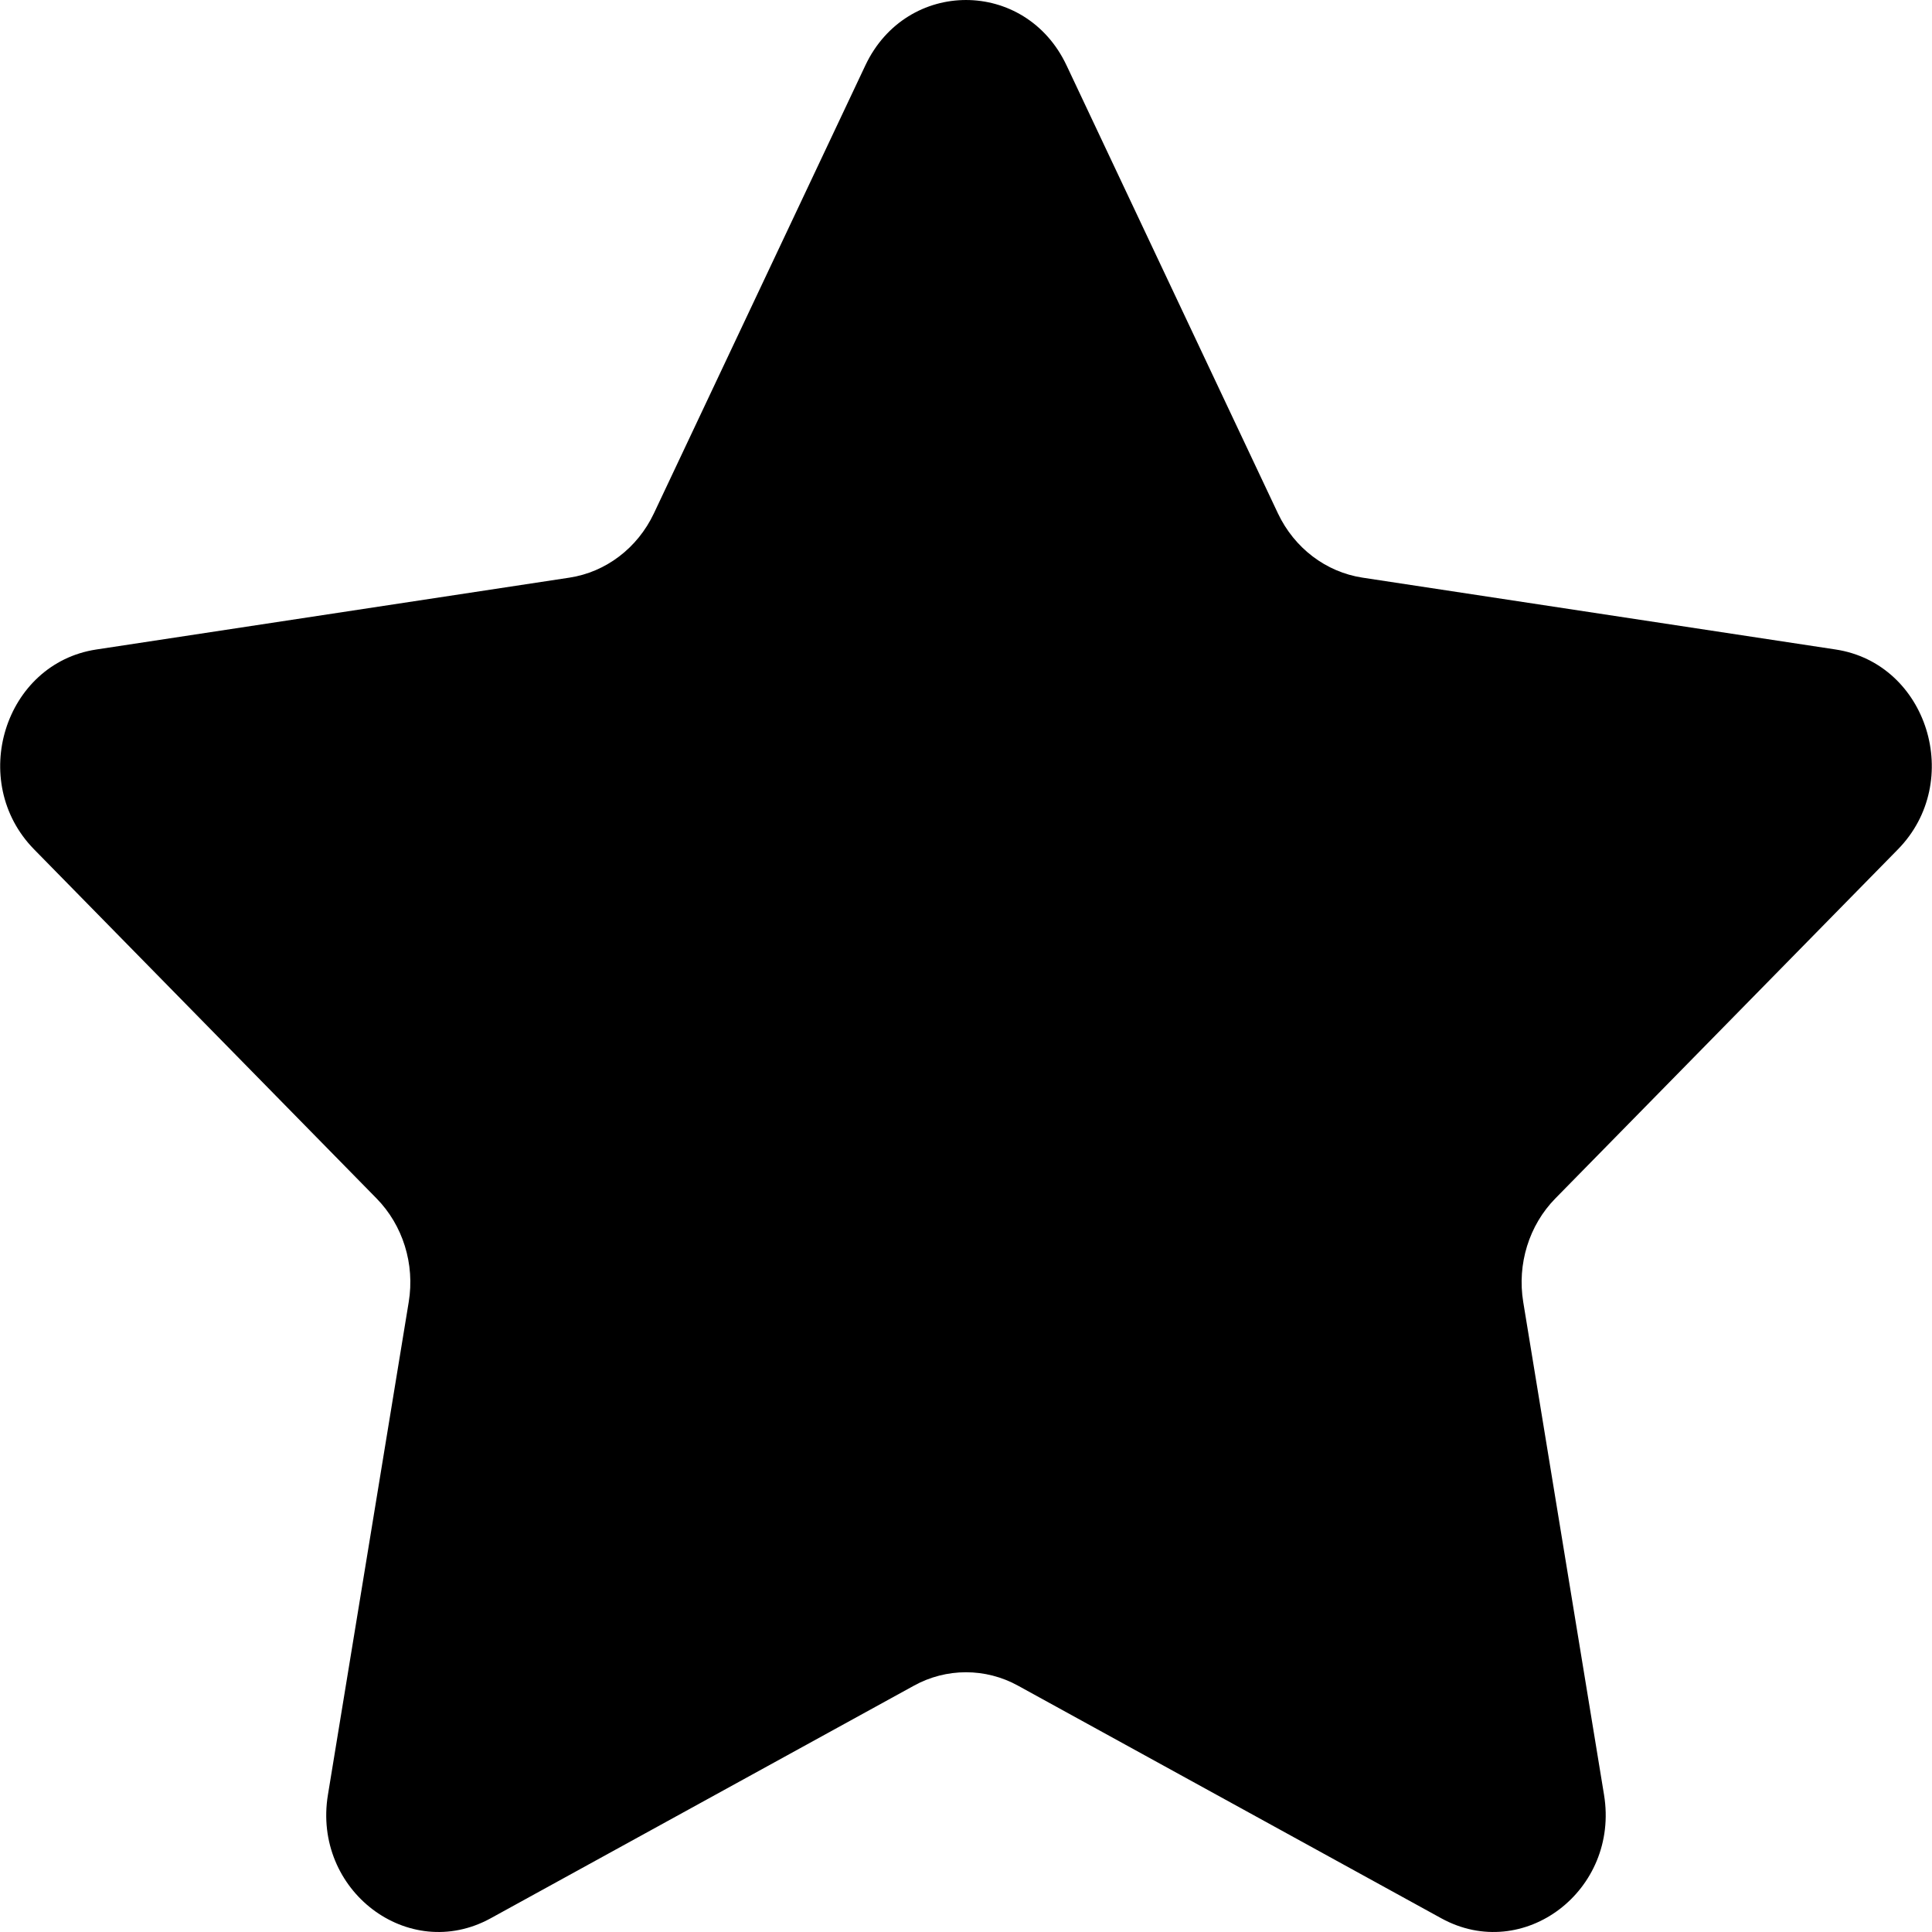
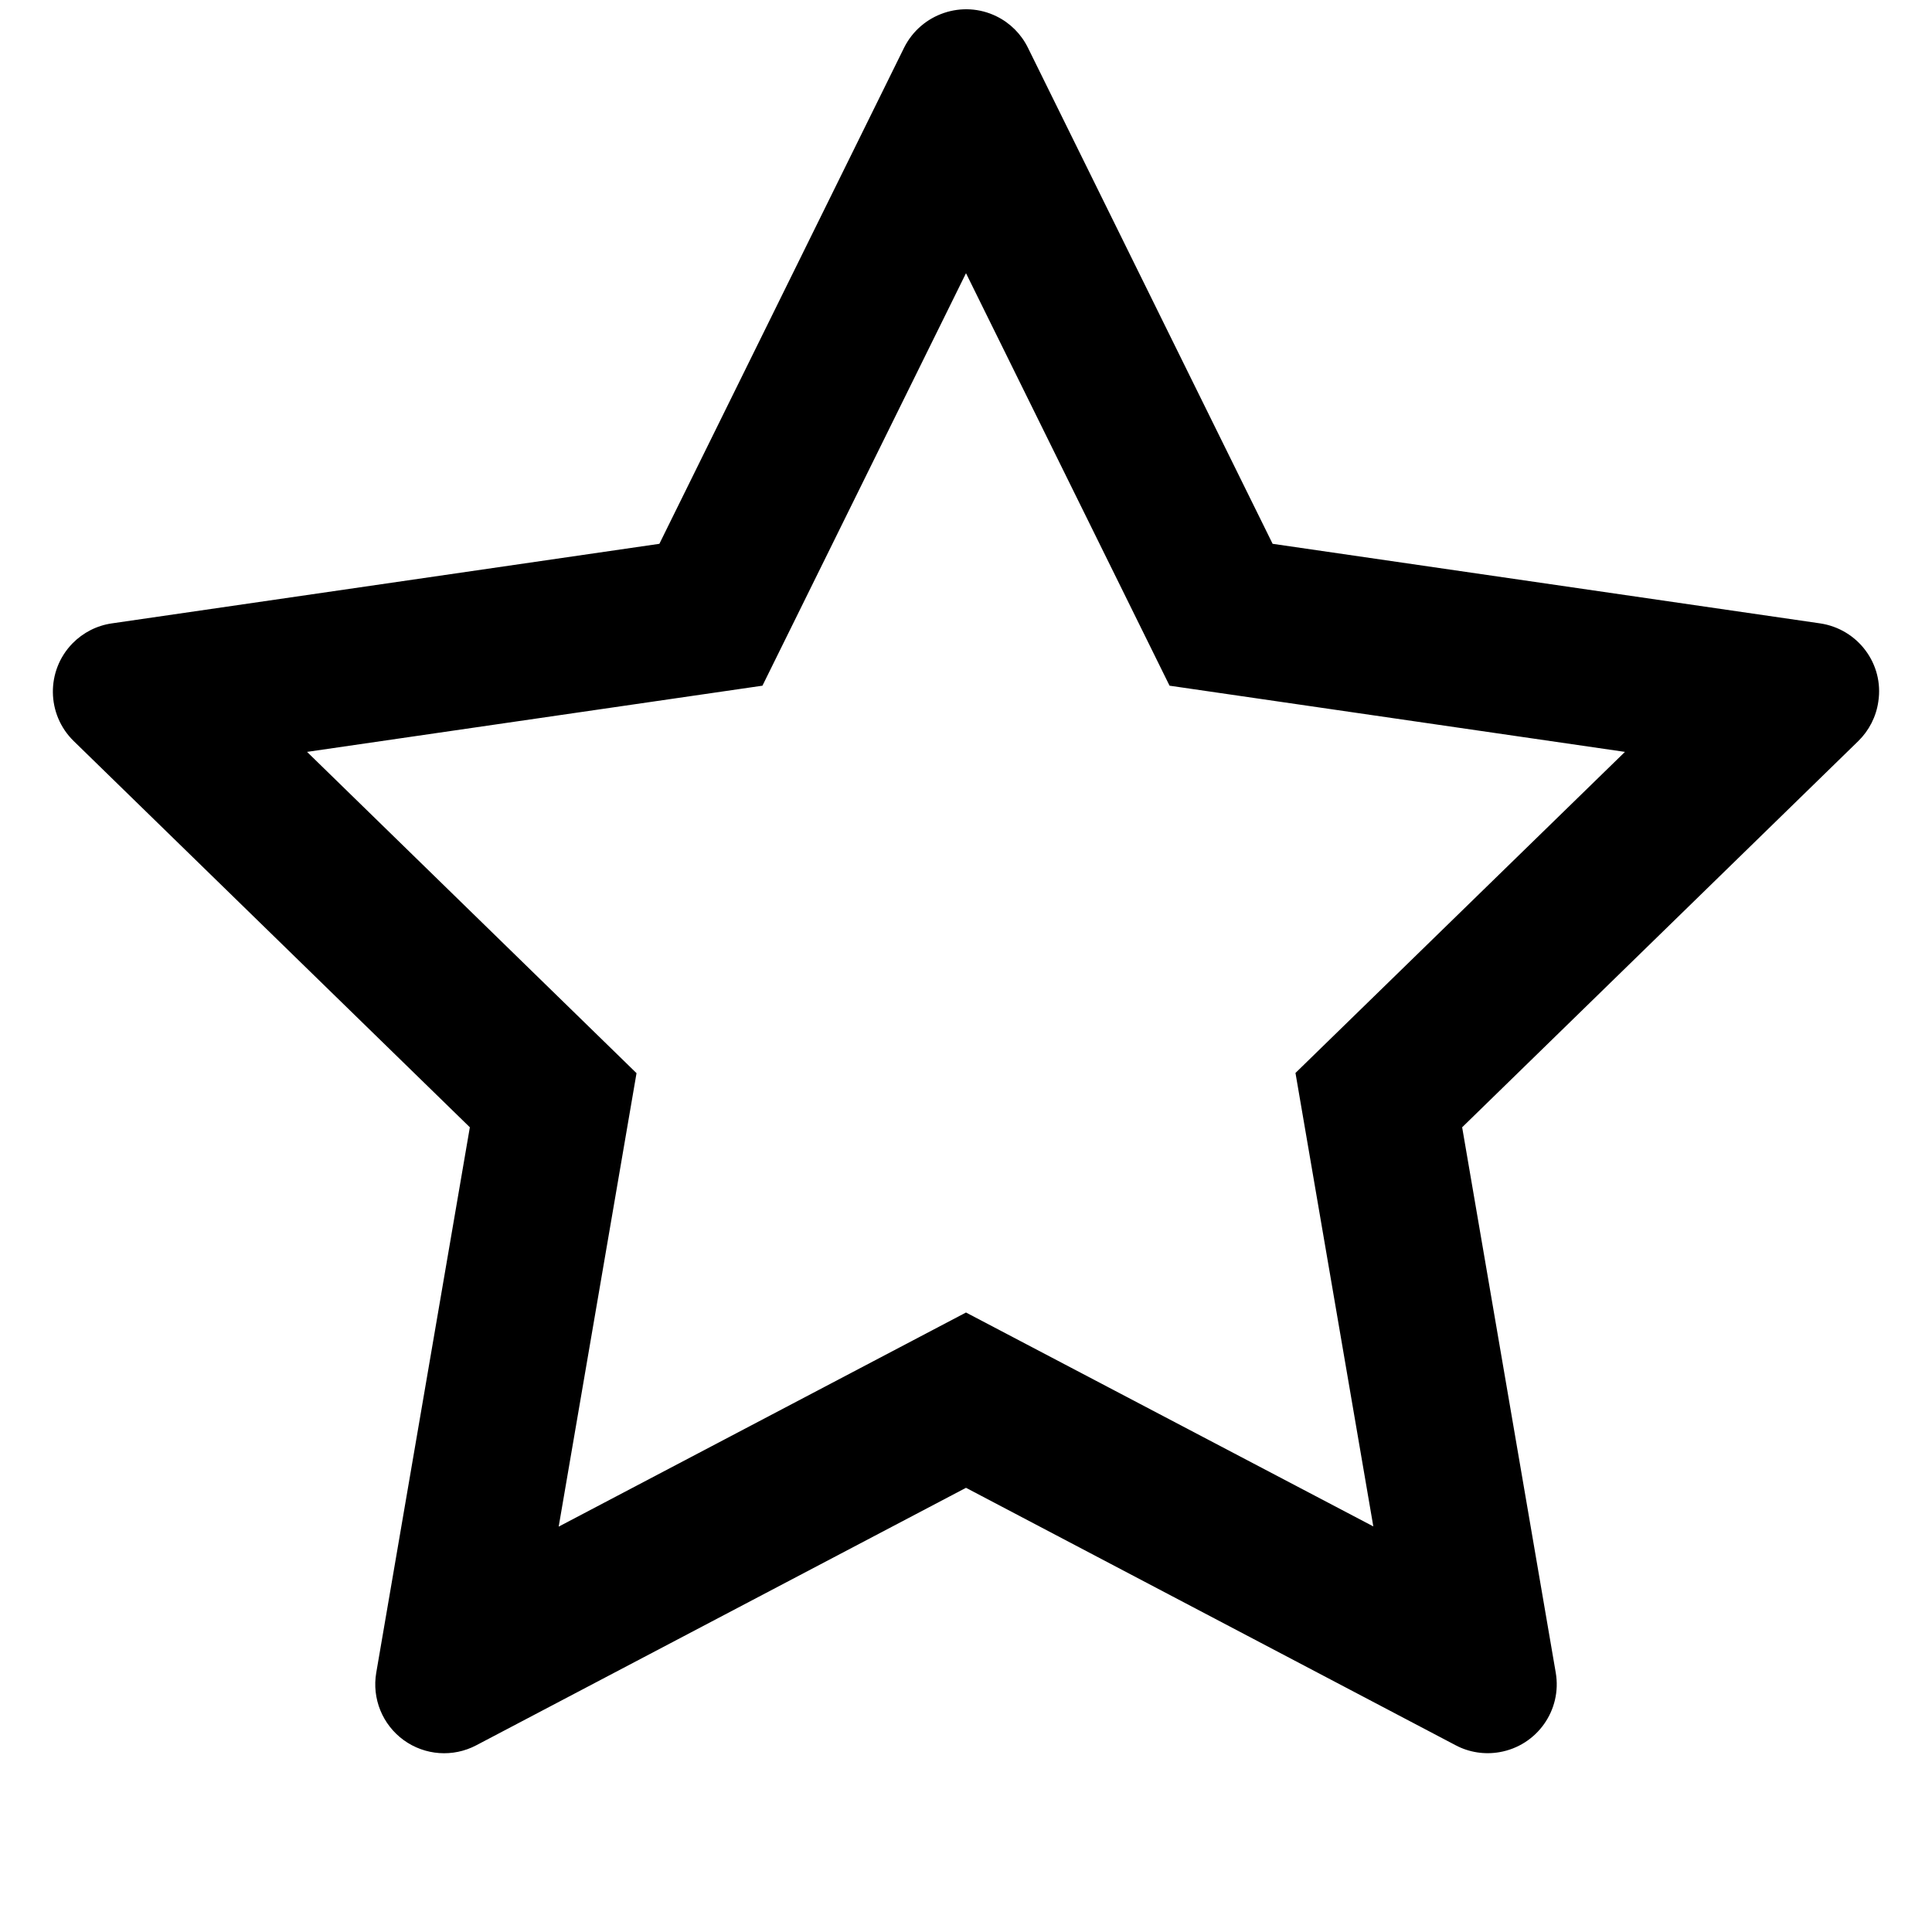
- <svg xmlns="http://www.w3.org/2000/svg" width="128" height="128">
-   <path d="M70.66 4.328l14.01 29.693c1.088 2.29 3.177 3.882 5.603 4.25l31.347 4.76c6.087.926 8.528 8.756 4.117 13.247L103.05 79.395c-1.75 1.78-2.544 4.352-2.132 6.867l5.352 32.641c1.043 6.337-5.33 11.182-10.778 8.19l-28.039-15.409a7.13 7.13 0 0 0-6.91 0l-28.039 15.41c-5.448 2.99-11.821-1.854-10.777-8.19l5.352-32.642c.415-2.515-.387-5.088-2.136-6.867L2.264 56.278C-2.146 51.787.286 43.957 6.38 43.031l31.343-4.76c2.419-.368 4.51-1.96 5.595-4.25L57.334 4.328c2.728-5.77 10.605-5.77 13.325 0z" />
+ <svg xmlns="http://www.w3.org/2000/svg" viewBox="64 64 896 896" focusable="false">
+   <path d="M908.1 353.1l-253.9-36.9L540.7 86.1c-3.1-6.3-8.2-11.4-14.5-14.5-15.8-7.8-35-1.3-42.9 14.5L369.8 316.2l-253.9 36.9c-7 1-13.4 4.3-18.3 9.3a32.05 32.05 0 00.6 45.3l183.7 179.1-43.4 252.9a31.95 31.95 0 0046.4 33.7L512 754l227.1 119.4c6.2 3.3 13.4 4.4 20.3 3.2 17.4-3 29.1-19.5 26.1-36.9l-43.4-252.9 183.7-179.1c5-4.9 8.3-11.3 9.3-18.3 2.7-17.5-9.5-33.7-27-36.3zM664.8 561.6l36.1 210.3L512 672.7 323.1 772l36.1-210.3-152.8-149L417.6 382 512 190.7 606.4 382l211.2 30.7-152.8 148.9z" />
</svg>
